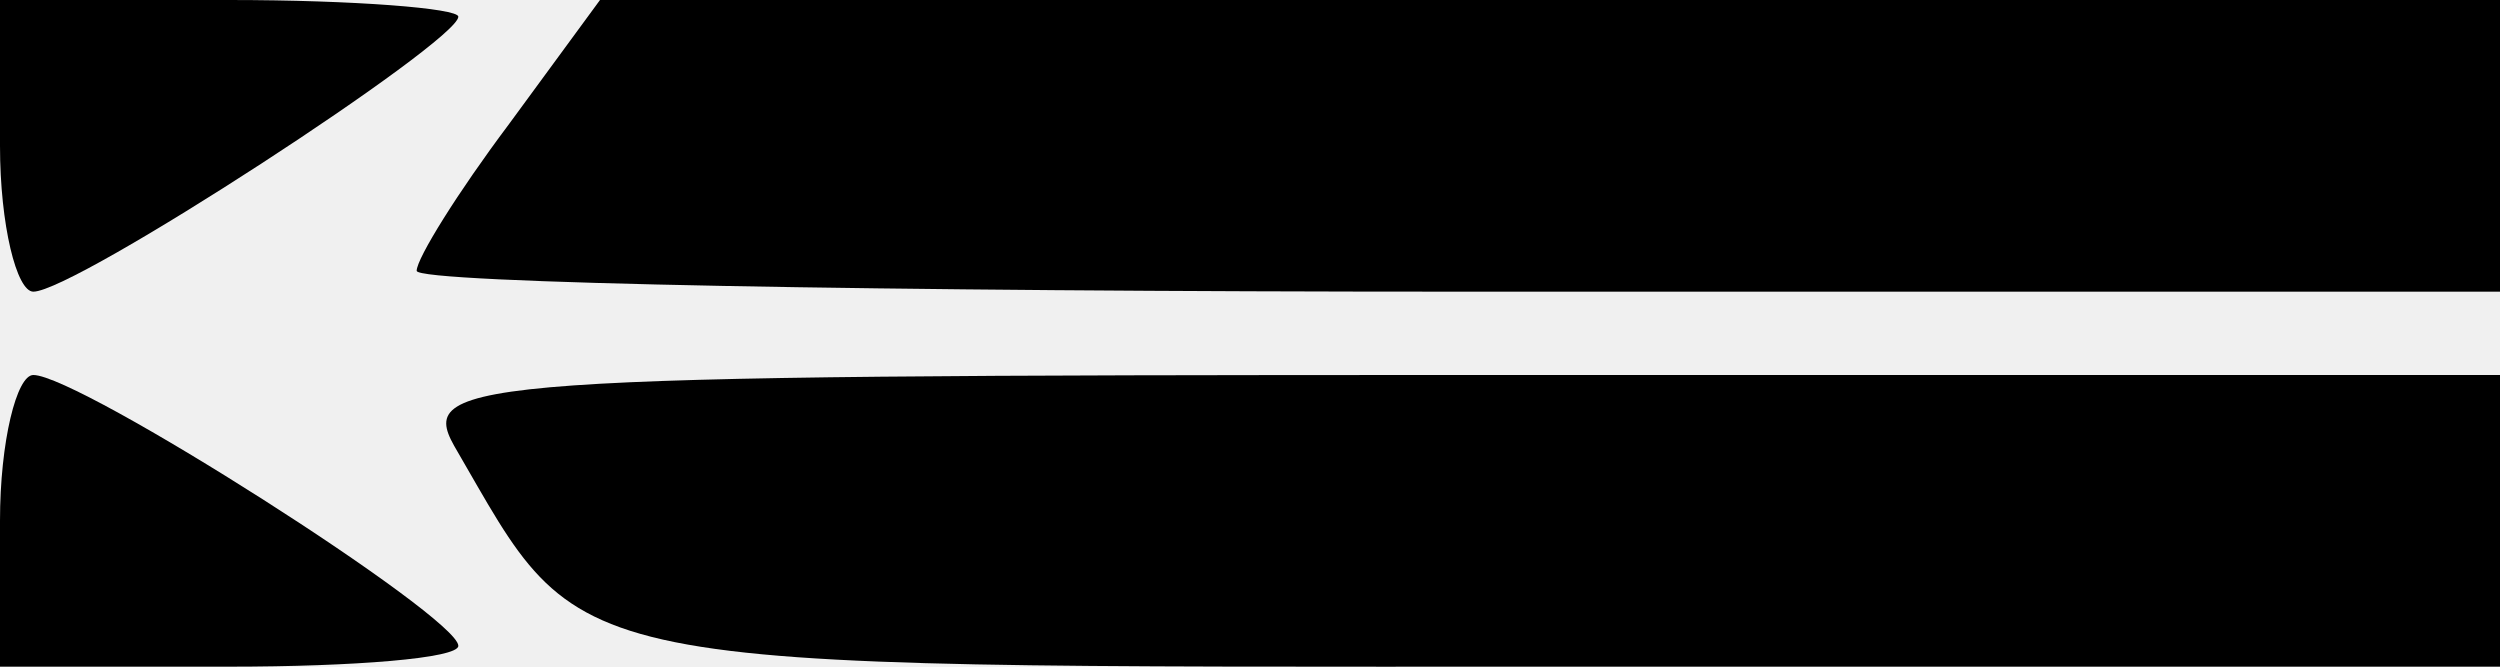
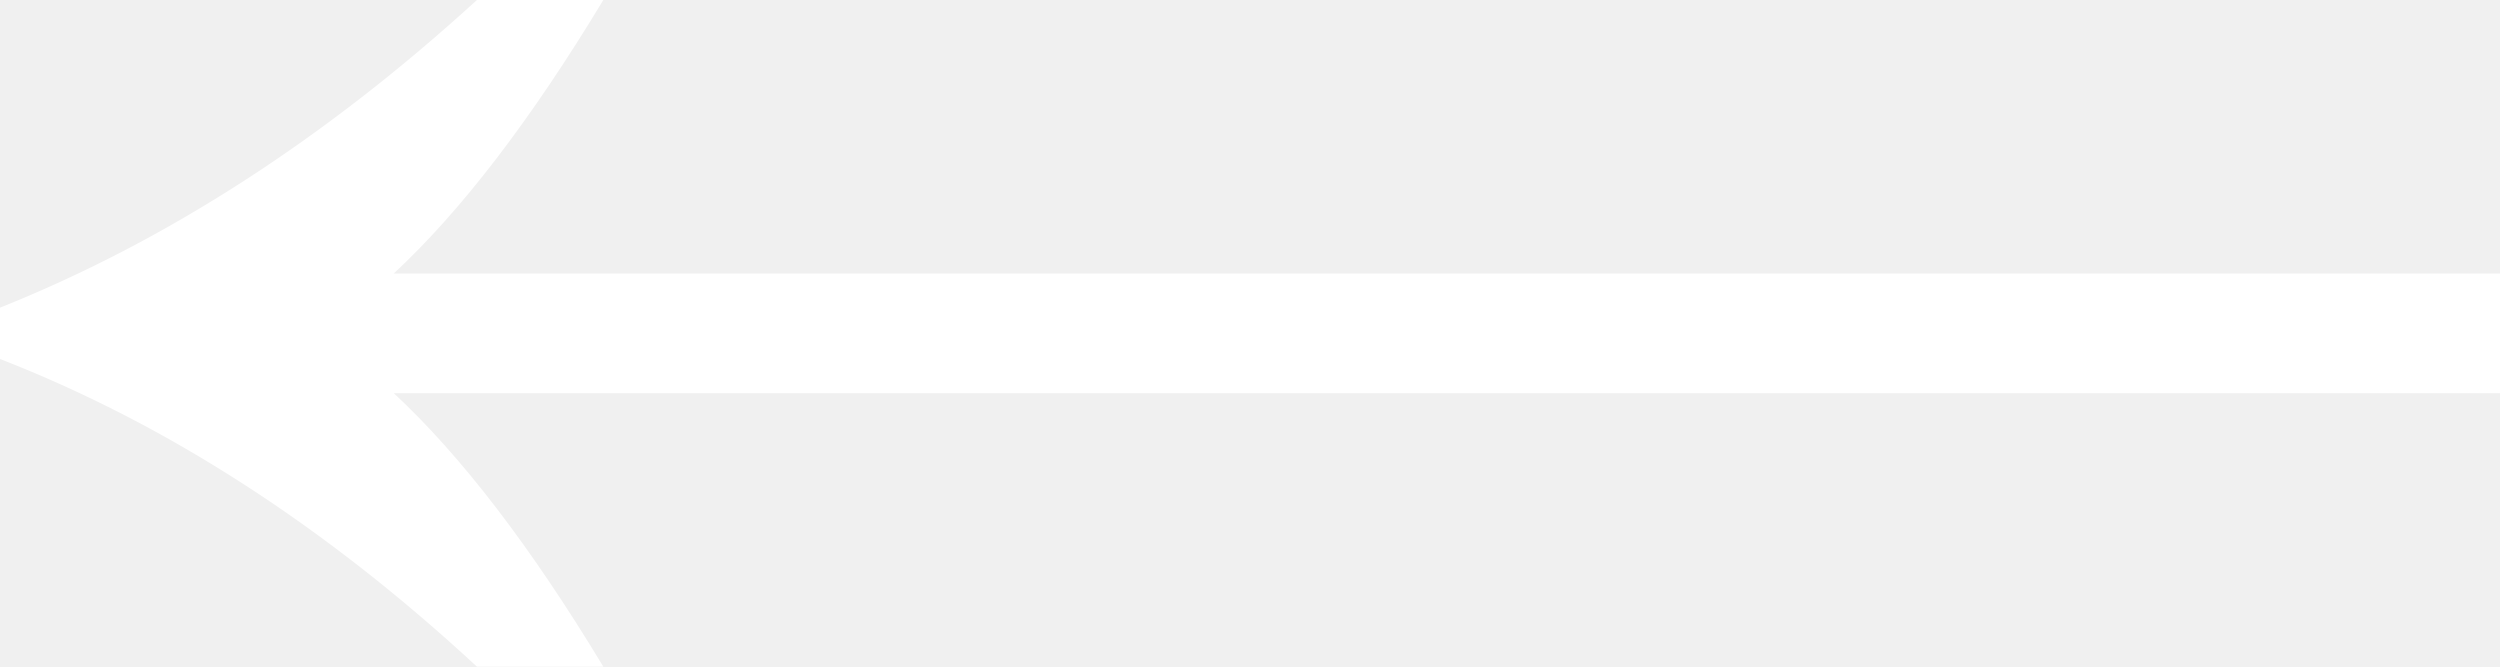
- <svg xmlns="http://www.w3.org/2000/svg" version="1.0" width="60pt" height="16pt" viewBox="0 0 60 16" preserveAspectRatio="xMidYMid meet">
-   <g transform="translate(0,16) scale(0.1,-0.1)" fill="#000000" stroke="none">
-     <path d="M0 125 c0 -19 4 -35 8 -35 10 0 102 60 102 66 0 2 -25 4 -55 4 l-55 0 0 -35z" />
-     <path d="M122 130 c-12 -16 -22 -32 -22 -35 0 -3 113 -5 250 -5 l250 0 0 35 0 35 -228 0 -228 0 -22 -30z" />
-     <path d="M0 35 l0 -35 55 0 c30 0 55 2 55 5 0 7 -91 65 -102 65 -4 0 -8 -16 -8 -35z" />
-     <path d="M109 53 c32 -55 21 -53 265 -53 l226 0 0 35 0 35 -250 0 c-236 0 -250 -1 -241 -17z" />
-   </g>
+ <svg xmlns="http://www.w3.org/2000/svg" width="30" height="8" viewBox="0 0 30 8" fill="none">
+   <path d="M5.723 8C3.902 6.313 1.994 5.083 0 4.308V3.692C1.994 2.895 3.902 1.664 5.723 0H7.24C6.373 1.436 5.535 2.53 4.725 3.282H30V4.718H4.725C5.535 5.47 6.373 6.564 7.24 8H5.723Z" fill="white" />
</svg>
